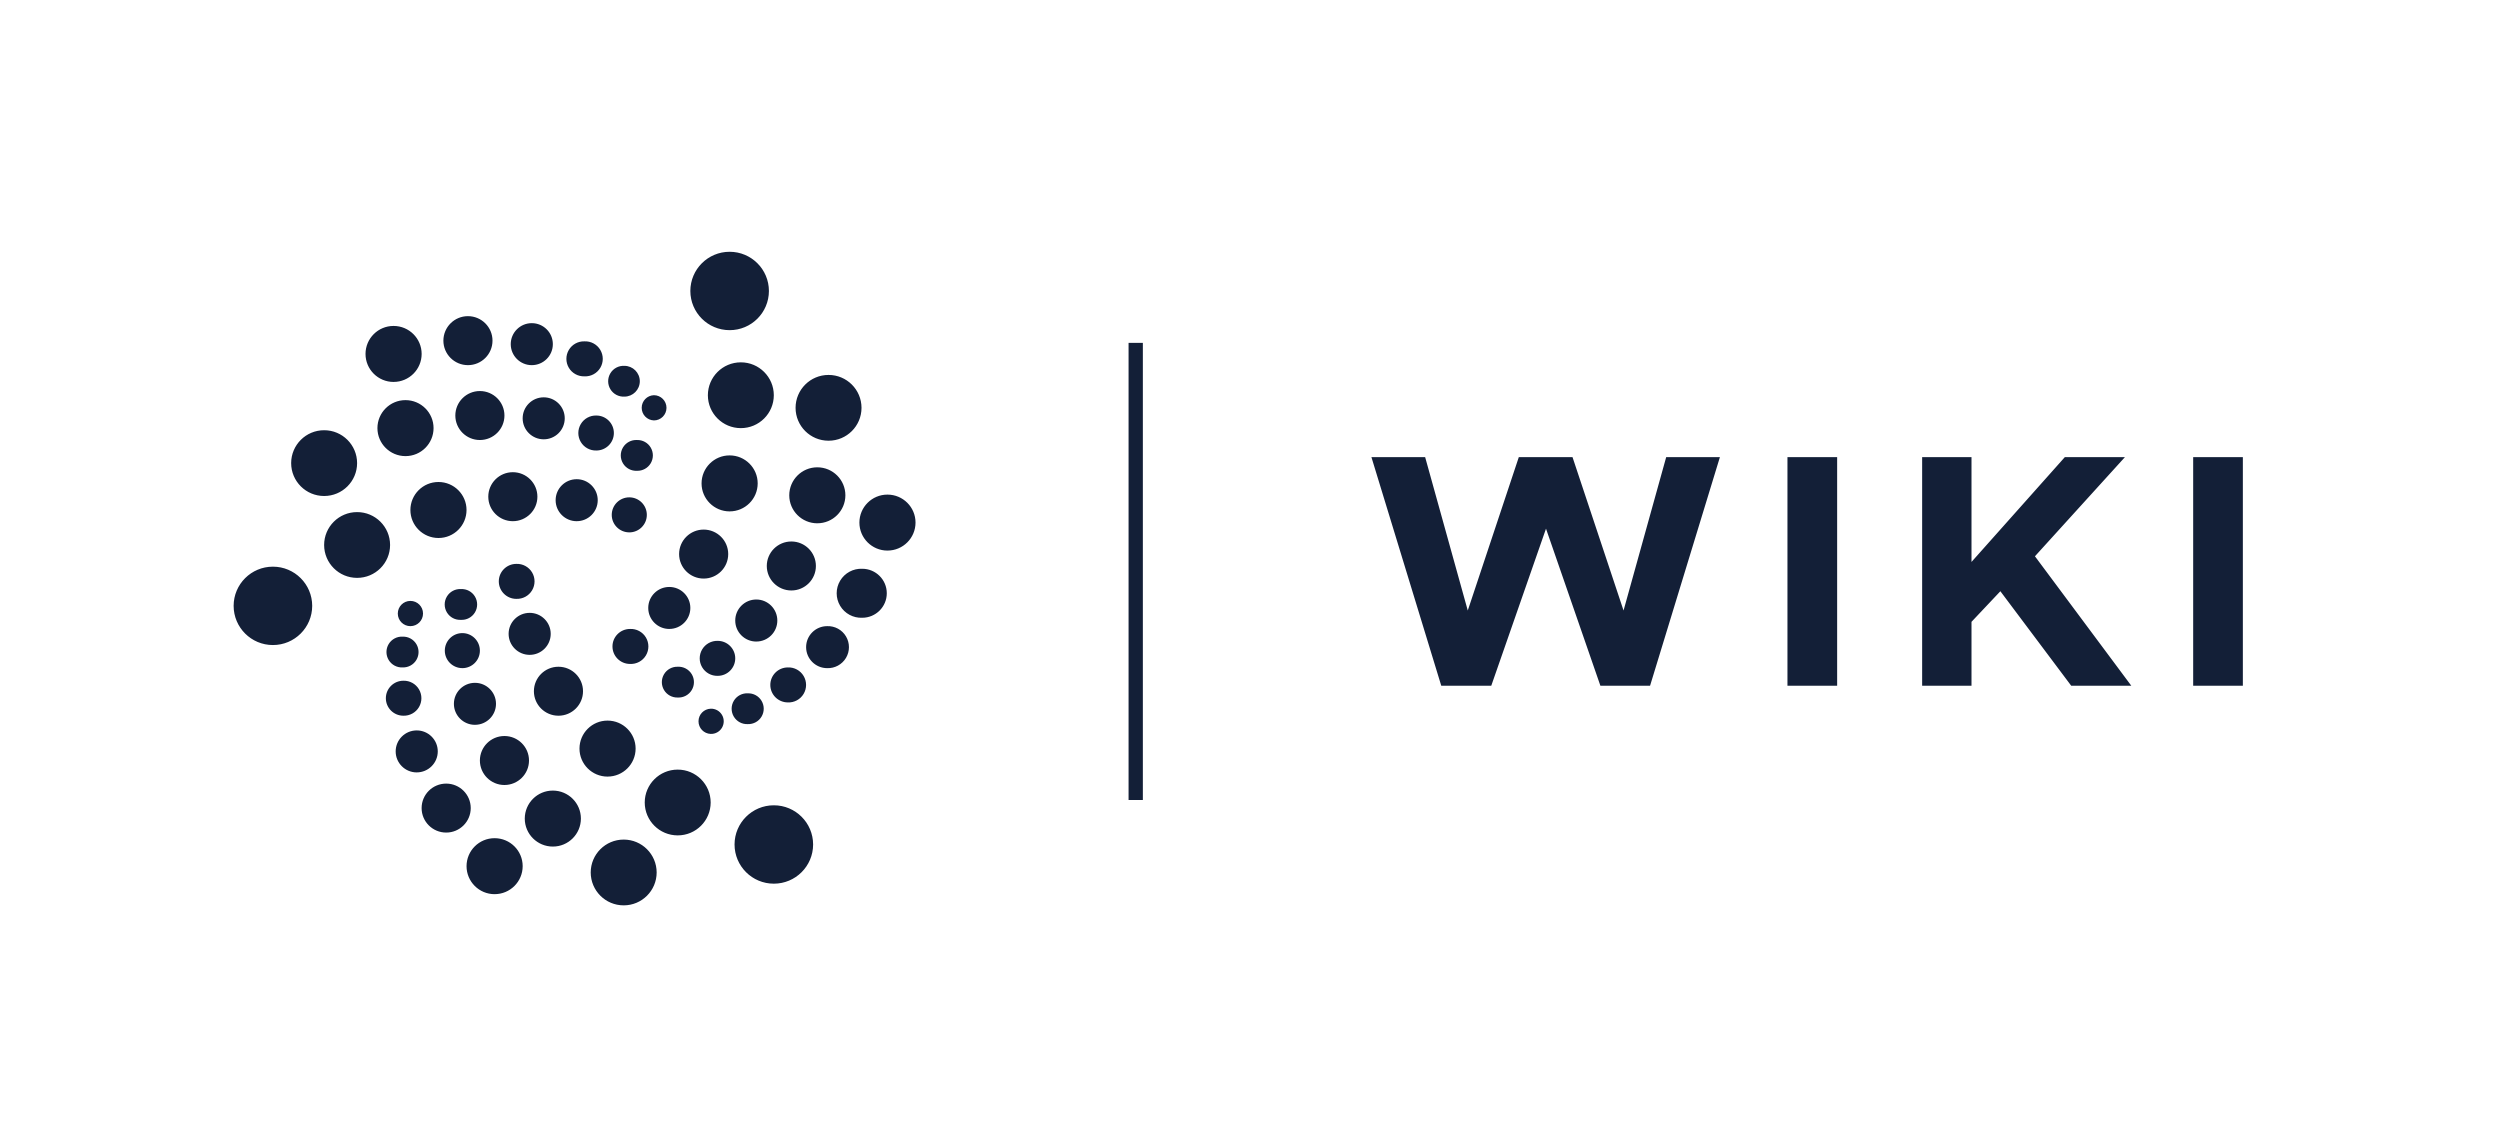
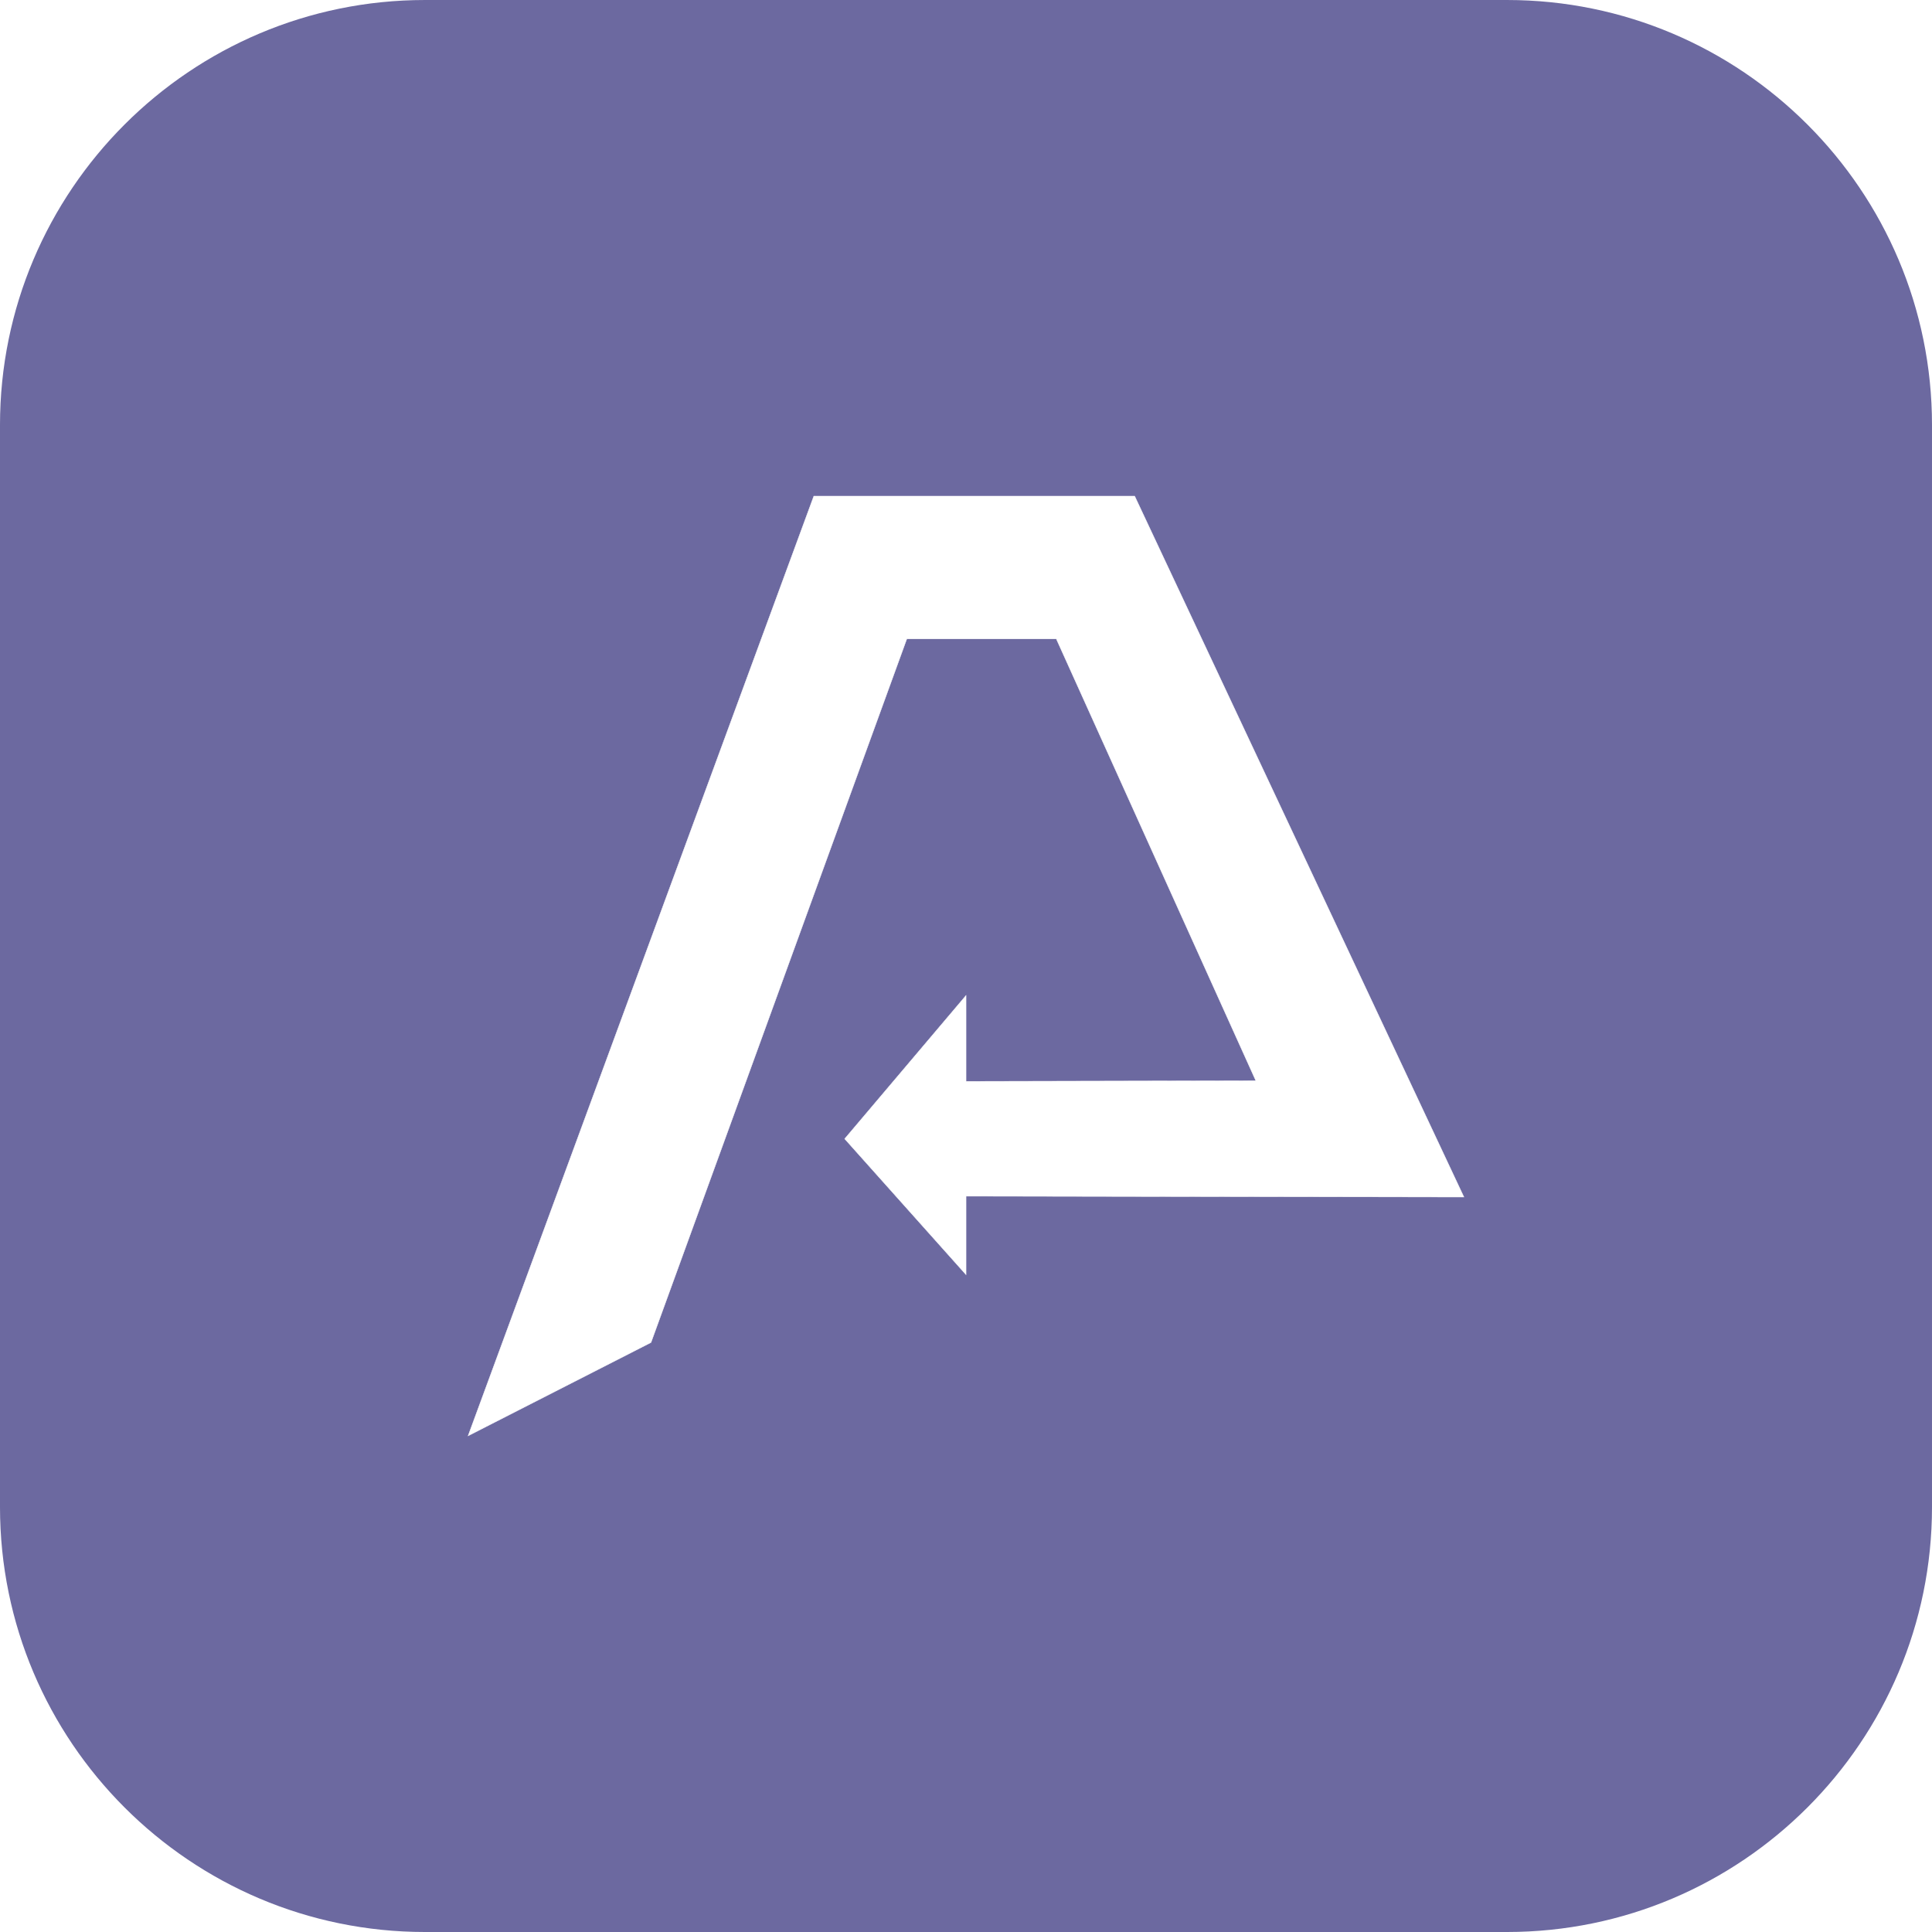
- <svg xmlns="http://www.w3.org/2000/svg" viewBox="0 0 175 80" fill="#131F37">
-   <path d="M51.074 23.111a2.746 2.746 0 0 0 2.75-2.743 2.747 2.747 0 0 0-2.75-2.743 2.747 2.747 0 0 0-2.75 2.743 2.747 2.747 0 0 0 2.75 2.743Zm3.094 38.746a2.747 2.747 0 0 0 2.75-2.743 2.747 2.747 0 0 0-2.75-2.743 2.747 2.747 0 0 0-2.75 2.743 2.747 2.747 0 0 0 2.75 2.743Zm-2.309-31.888a2.305 2.305 0 0 0 2.308-2.302 2.305 2.305 0 0 0-2.308-2.303 2.305 2.305 0 0 0-2.308 2.303 2.305 2.305 0 0 0 2.308 2.302Zm6.139.881a2.305 2.305 0 0 0 2.308-2.302 2.305 2.305 0 0 0-2.308-2.302 2.305 2.305 0 0 0-2.308 2.302 2.305 2.305 0 0 0 2.308 2.302Zm-6.924 4.947a1.962 1.962 0 0 0 1.964-1.959c0-1.082-.88-1.96-1.964-1.96a1.962 1.962 0 0 0-1.965 1.96c0 1.082.88 1.96 1.965 1.96Zm6.138.833a1.962 1.962 0 0 0 1.965-1.959c0-1.082-.88-1.959-1.965-1.959a1.962 1.962 0 0 0-1.964 1.96c0 1.082.88 1.959 1.964 1.959Zm4.911 1.91a1.962 1.962 0 0 0 1.964-1.959c0-1.082-.88-1.959-1.964-1.959a1.962 1.962 0 0 0-1.965 1.96c0 1.081.88 1.959 1.965 1.959Zm-6.728 2.793c.949 0 1.718-.768 1.718-1.715 0-.947-.77-1.714-1.718-1.714-.95 0-1.72.767-1.72 1.714s.77 1.715 1.72 1.715Zm-6.139-.833c.95 0 1.719-.768 1.719-1.715 0-.947-.77-1.714-1.72-1.714-.948 0-1.718.767-1.718 1.714s.77 1.715 1.719 1.715Zm11.099 2.743c.95 0 1.72-.768 1.72-1.715 0-.947-.77-1.714-1.72-1.714a1.716 1.716 0 1 0 0 3.429Zm-7.415 1.665c.814 0 1.473-.658 1.473-1.47a1.472 1.472 0 0 0-2.946.001c0 .811.66 1.47 1.473 1.47Zm4.961 1.862a1.471 1.471 0 1 0 0-2.94c-.814 0-1.473.659-1.473 1.47 0 .812.66 1.47 1.473 1.47ZM46.85 44.026c.814 0 1.474-.658 1.474-1.47 0-.81-.66-1.469-1.474-1.469-.813 0-1.473.658-1.473 1.47 0 .811.66 1.47 1.473 1.47Zm3.39 3.283c.677 0 1.227-.548 1.227-1.225 0-.676-.55-1.224-1.227-1.224a1.225 1.225 0 1 0-.001 2.449Zm2.11 3.379a1.078 1.078 0 1 0 0-2.155 1.079 1.079 0 1 0 0 2.155Zm-2.603.686a.883.883 0 1 0 .003-1.765.883.883 0 0 0-.003 1.765Zm-2.307-2.547a1.079 1.079 0 1 0 0-2.155 1.078 1.078 0 1 0 0 2.155Zm-3.34-2.351a1.226 1.226 0 1 0 .001-2.449c-.678 0-1.228.548-1.228 1.224 0 .677.55 1.225 1.228 1.225Zm-.05-9.209c.678 0 1.228-.549 1.228-1.225a1.227 1.227 0 0 0-2.456 0c0 .676.55 1.224 1.228 1.224Zm.54-4.311a1.078 1.078 0 1 0 0-2.155 1.079 1.079 0 1 0 0 2.155Zm1.18-3.526a.883.883 0 1 0 .003-1.766.883.883 0 0 0-.002 1.765Zm-2.063-1.666a1.08 1.08 0 0 0 1.08-1.077 1.08 1.08 0 0 0-1.08-1.078 1.079 1.079 0 1 0 0 2.155ZM55.15 49.17a1.226 1.226 0 1 0 0-2.45c-.678 0-1.228.549-1.228 1.225s.55 1.224 1.228 1.224ZM40.907 26.344a1.226 1.226 0 1 0 0-2.449 1.225 1.225 0 1 0 0 2.449Zm.836 5.192c.678 0 1.228-.548 1.228-1.224 0-.677-.55-1.225-1.228-1.225a1.225 1.225 0 1 0 0 2.449Zm-1.375 4.947c.813 0 1.473-.658 1.473-1.47 0-.81-.66-1.469-1.473-1.469-.814 0-1.474.658-1.474 1.47 0 .811.66 1.47 1.474 1.47Zm-4.47 0c.95 0 1.72-.768 1.72-1.714 0-.947-.77-1.715-1.72-1.715-.949 0-1.718.768-1.718 1.715 0 .946.77 1.714 1.718 1.714Zm-5.205 1.177a1.962 1.962 0 0 0 1.964-1.96c0-1.082-.88-1.96-1.964-1.96a1.962 1.962 0 0 0-1.965 1.96c0 1.082.88 1.96 1.965 1.96Zm-5.695 2.791a2.305 2.305 0 0 0 2.308-2.302 2.305 2.305 0 0 0-2.308-2.302 2.305 2.305 0 0 0-2.309 2.302 2.305 2.305 0 0 0 2.309 2.302Zm-5.894 4.702a2.747 2.747 0 0 0 2.75-2.743 2.747 2.747 0 0 0-2.75-2.743 2.747 2.747 0 0 0-2.75 2.743 2.747 2.747 0 0 0 2.75 2.743Zm3.585-10.433a2.305 2.305 0 0 0 2.308-2.302 2.305 2.305 0 0 0-2.308-2.302 2.305 2.305 0 0 0-2.308 2.302 2.305 2.305 0 0 0 2.308 2.302Zm5.695-2.792a1.962 1.962 0 0 0 1.965-1.96c0-1.081-.88-1.959-1.965-1.959a1.962 1.962 0 0 0-1.964 1.96c0 1.082.88 1.959 1.964 1.959Zm-.834-5.193a1.962 1.962 0 0 0 1.965-1.959c0-1.082-.88-1.96-1.965-1.96a1.962 1.962 0 0 0-1.964 1.96c0 1.082.88 1.96 1.964 1.96Zm5.206-1.175c.95 0 1.719-.767 1.719-1.714s-.77-1.715-1.72-1.715c-.948 0-1.718.768-1.718 1.715 0 .947.77 1.714 1.719 1.714Zm4.469 0c.814 0 1.474-.658 1.474-1.47 0-.811-.66-1.469-1.474-1.469-.813 0-1.473.658-1.473 1.47 0 .811.66 1.47 1.473 1.47Zm.835 5.192a1.47 1.47 0 0 0 1.472-1.47c0-.811-.66-1.469-1.473-1.469-.813 0-1.473.658-1.473 1.47 0 .811.66 1.469 1.473 1.469Zm-4.468.049c.95 0 1.719-.767 1.719-1.714s-.77-1.714-1.72-1.714c-.948 0-1.718.767-1.718 1.714s.77 1.714 1.719 1.714ZM28.73 43.83a.883.883 0 1 0-.884-.881c0 .487.395.882.884.882Zm3.534-.44a1.079 1.079 0 1 0 0-2.155 1.079 1.079 0 1 0 0 2.155Zm3.88-1.47a1.225 1.225 0 1 0 0-2.448c-.678 0-1.228.548-1.228 1.224 0 .677.55 1.225 1.228 1.225Zm.933 3.92c.814 0 1.473-.659 1.473-1.47 0-.812-.66-1.47-1.473-1.47-.814 0-1.474.658-1.474 1.47 0 .811.66 1.47 1.474 1.47Zm-4.713.93c.678 0 1.228-.549 1.228-1.225a1.227 1.227 0 0 0-2.455 0c0 .676.55 1.224 1.227 1.224Zm-4.176-.05a1.078 1.078 0 1 0 0-2.155 1.079 1.079 0 1 0 0 2.155Zm.05 3.38a1.225 1.225 0 1 0 0-2.449c-.679 0-1.228.549-1.228 1.225s.55 1.224 1.227 1.224Zm5.009.637c.813 0 1.473-.658 1.473-1.47 0-.81-.66-1.469-1.473-1.469-.814 0-1.474.658-1.474 1.47 0 .811.66 1.47 1.474 1.47Zm5.845-.637c.95 0 1.719-.767 1.719-1.714s-.77-1.714-1.72-1.714c-.948 0-1.718.767-1.718 1.714s.77 1.714 1.719 1.714Zm3.437 4.261a1.962 1.962 0 0 0 1.964-1.959c0-1.082-.88-1.96-1.964-1.96a1.962 1.962 0 0 0-1.965 1.96c0 1.082.88 1.96 1.965 1.96Zm-7.219.589c.95 0 1.72-.768 1.72-1.715 0-.946-.77-1.714-1.72-1.714-.949 0-1.718.768-1.718 1.714 0 .947.77 1.715 1.719 1.715Zm-4.077 3.33c.949 0 1.718-.767 1.718-1.714s-.77-1.714-1.718-1.714c-.95 0-1.72.767-1.72 1.714s.77 1.714 1.72 1.714Zm3.39 4.311a1.962 1.962 0 0 0 1.964-1.96c0-1.081-.88-1.958-1.964-1.958a1.962 1.962 0 0 0-1.965 1.959c0 1.082.88 1.96 1.965 1.96Zm9.035.784a2.305 2.305 0 0 0 2.308-2.302 2.305 2.305 0 0 0-2.308-2.302 2.305 2.305 0 0 0-2.308 2.302 2.305 2.305 0 0 0 2.308 2.302Zm-4.959-4.115a1.962 1.962 0 0 0 1.964-1.96c0-1.081-.88-1.959-1.964-1.959a1.962 1.962 0 0 0-1.965 1.96c0 1.082.88 1.959 1.965 1.959Zm8.74-.783a2.305 2.305 0 0 0 2.308-2.302 2.305 2.305 0 0 0-2.308-2.302 2.305 2.305 0 0 0-2.308 2.302 2.305 2.305 0 0 0 2.308 2.302ZM29.17 54.068c.814 0 1.474-.658 1.474-1.47 0-.81-.66-1.469-1.473-1.469-.814 0-1.474.658-1.474 1.47 0 .811.66 1.47 1.474 1.47ZM79 24h1v32h-1V24Zm21.888 24h3.501l3.831-10.993L112.027 48h3.478l4.888-16h-3.76l-2.985 10.736L110.076 32h-3.76l-3.572 10.736L99.76 32H96l4.888 16Zm24.234 0h3.478V32h-3.478v16Zm9.428 0h3.455v-4.472l2.021-2.142L144.984 48h4.206l-6.744-9.06 6.298-6.94h-4.207l-6.532 7.336V32h-3.455v16Zm18.972 0H157V32h-3.478v16Z" />
+ <svg xmlns="http://www.w3.org/2000/svg" style="isolation:isolate" viewBox="-391.667 -108.333 1850 1850" width="1850pt" height="1850pt">
+   <defs>
+     <clipPath id="_clipPath_5yZDdFfWAbGglo8M5gMCWoiZ23cNYopc">
+       <rect x="-391.667" y="-108.333" width="1850" height="1850" />
+     </clipPath>
+   </defs>
+   <g clip-path="url(#_clipPath_5yZDdFfWAbGglo8M5gMCWoiZ23cNYopc)">
+     <path d="M 15.33 -108.33 L 1051.33 -108.33 C 1275.959 -108.33 1458.33 74.041 1458.33 298.67 L 1458.33 1334.67 C 1458.33 1559.299 1275.959 1741.67 1051.33 1741.67 L 15.33 1741.67 C -209.299 1741.67 -391.67 1559.299 -391.67 1334.67 L -391.67 298.67 C -391.67 74.041 -209.299 -108.33 15.33 -108.33 Z" style="stroke:none;fill:#6C69A0;stroke-miterlimit:10;" />
+     <path d=" M 387.594 366.748 L 56.548 1266.585 L 231.712 1177.202 L 476.65 503.45 L 619.804 503.45 L 810.863 926.531 L 533.377 927.13 L 533.377 844.856 L 417.148 982.153 L 533.377 1112.273 L 533.377 1037.078 L 1010.118 1037.906 L 694.867 366.748 L 387.594 366.748 Z " fill="rgb(255,255,255)" vector-effect="non-scaling-stroke" stroke-width="0.5" stroke="rgb(255,255,255)" stroke-linejoin="miter" stroke-linecap="square" stroke-miterlimit="3" />
+   </g>
</svg>
